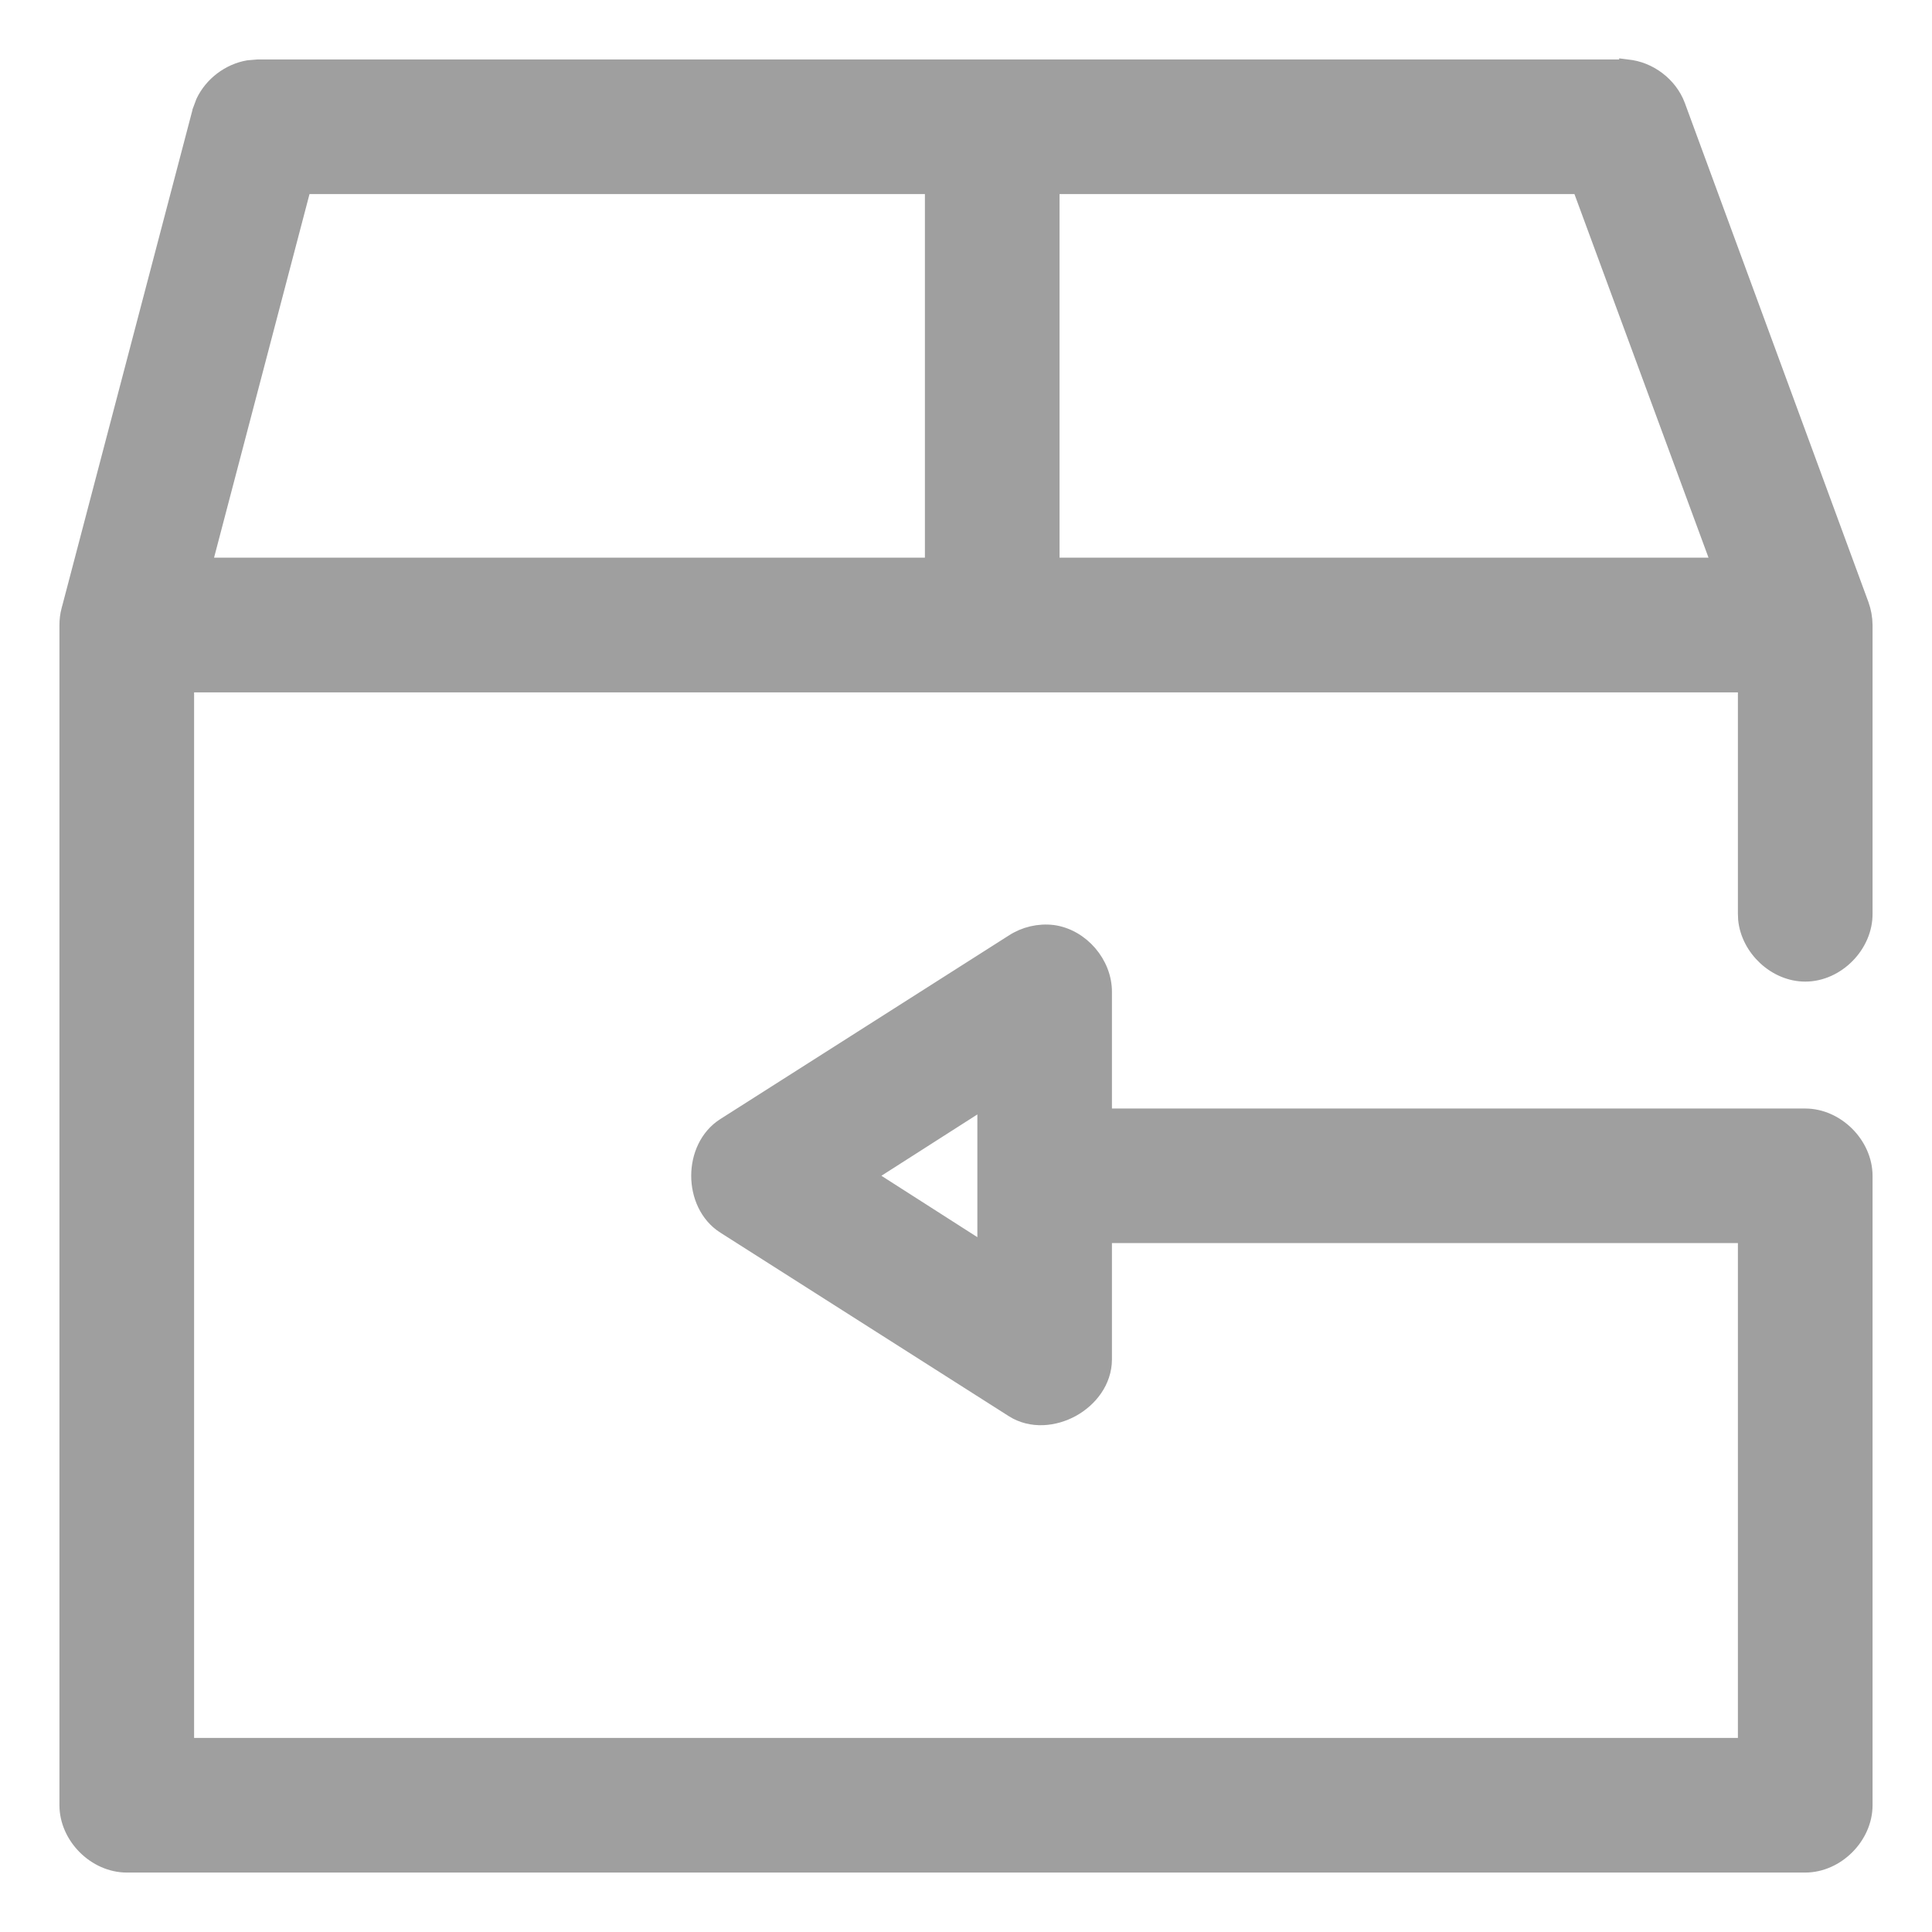
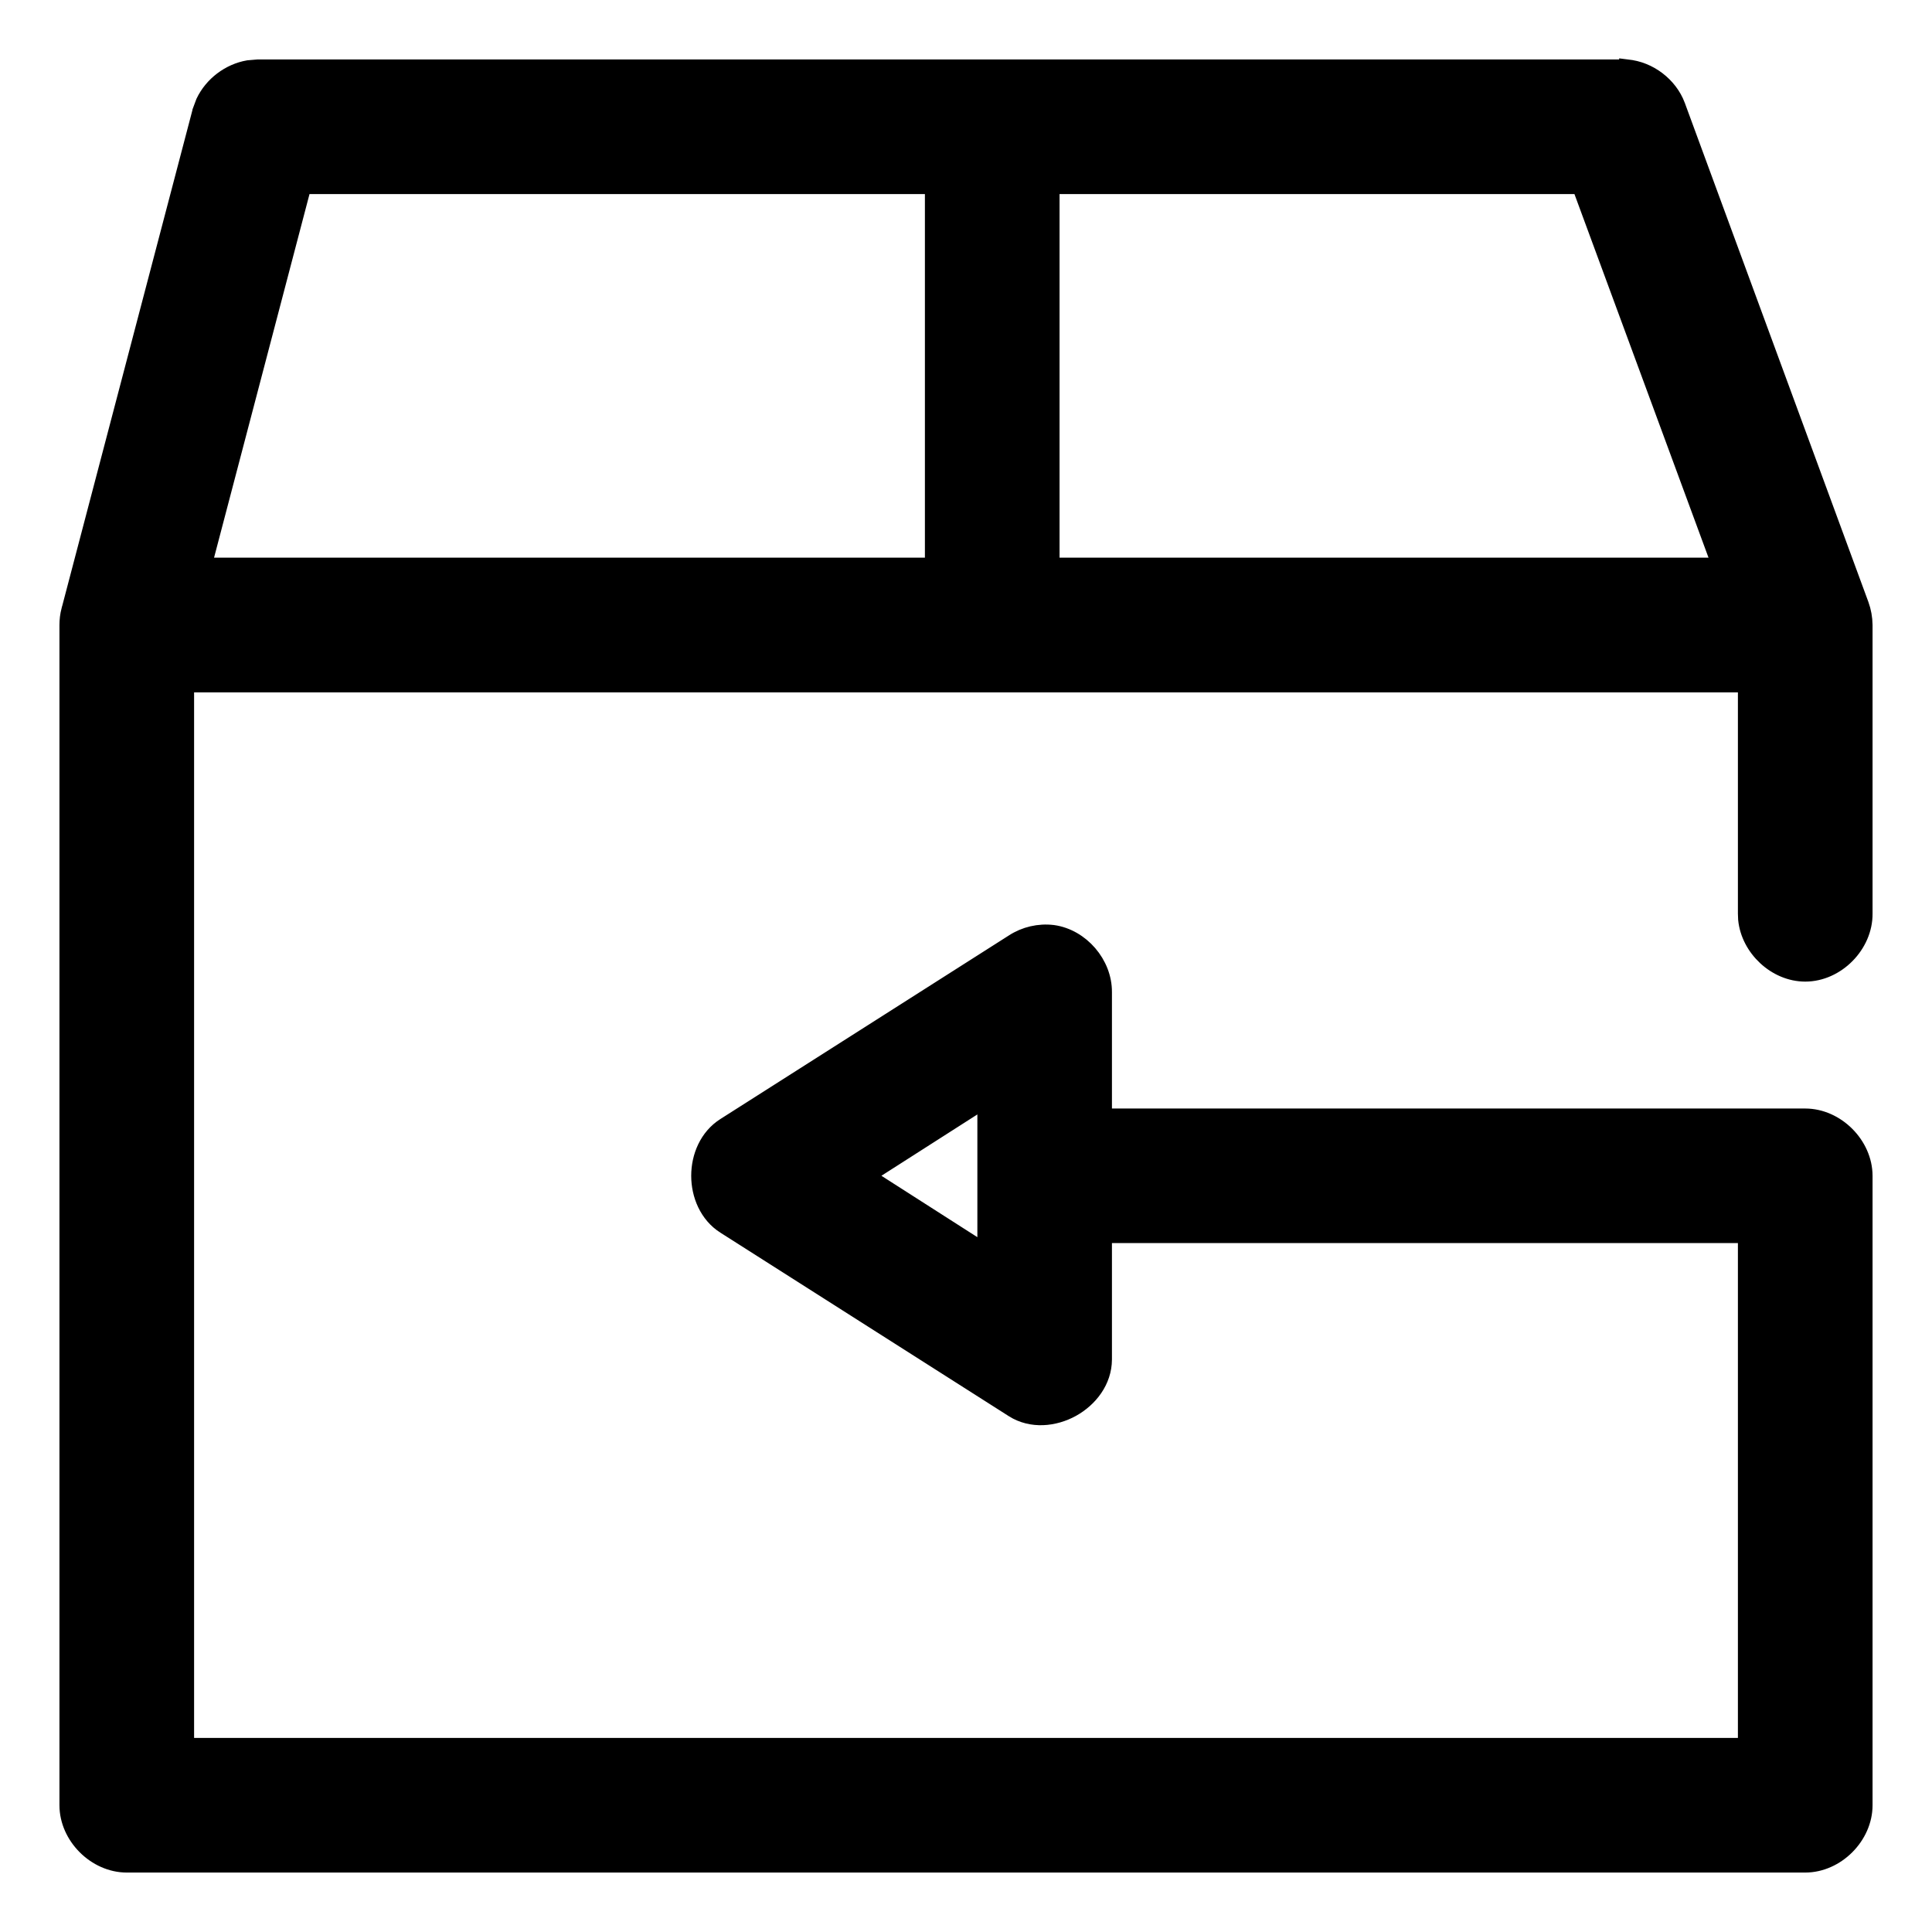
<svg xmlns="http://www.w3.org/2000/svg" width="26" height="26" viewBox="0 0 26 26" fill="none">
-   <path d="M21.89 0.9H3.471L3.34 0.911C3.081 0.956 2.849 1.132 2.736 1.369L2.69 1.492V1.493L0.926 8.21L0.925 8.211C0.908 8.277 0.9 8.344 0.9 8.412V24.294C0.9 24.719 1.281 25.1 1.706 25.1H24.294C24.719 25.1 25.1 24.719 25.1 24.294V15.823C25.099 15.399 24.719 15.018 24.294 15.018H14.864V13.352C14.867 12.964 14.556 12.602 14.172 12.548H14.17C13.983 12.525 13.789 12.57 13.631 12.673L9.748 15.144C9.513 15.293 9.402 15.563 9.402 15.823C9.402 16.083 9.513 16.355 9.748 16.504L13.63 18.974L13.631 18.975C13.882 19.132 14.191 19.099 14.431 18.967C14.67 18.835 14.863 18.591 14.864 18.295V16.629H23.488V23.488H2.512V9.218H23.488V12.293L23.491 12.372C23.53 12.768 23.892 13.11 24.294 13.11C24.723 13.11 25.105 12.722 25.1 12.293V8.411C25.099 8.317 25.082 8.223 25.05 8.135L22.579 1.418V1.417C22.472 1.136 22.198 0.928 21.898 0.9L21.89 0.899V0.9ZM13.253 16.832L11.676 15.823L13.253 14.815V16.832ZM12.547 7.605H2.751L4.088 2.512H12.547V7.605ZM23.136 7.605H14.159V2.512H21.258L23.136 7.605Z" fill="#9F9F9F" stroke="#9F9F9F" stroke-width="0.2" />
+   <path d="M21.89 0.9H3.471L3.34 0.911C3.081 0.956 2.849 1.132 2.736 1.369L2.69 1.492V1.493L0.926 8.21L0.925 8.211C0.908 8.277 0.9 8.344 0.9 8.412V24.294C0.9 24.719 1.281 25.1 1.706 25.1H24.294C24.719 25.1 25.1 24.719 25.1 24.294V15.823C25.099 15.399 24.719 15.018 24.294 15.018H14.864V13.352C14.867 12.964 14.556 12.602 14.172 12.548H14.17C13.983 12.525 13.789 12.57 13.631 12.673L9.748 15.144C9.513 15.293 9.402 15.563 9.402 15.823C9.402 16.083 9.513 16.355 9.748 16.504L13.63 18.974L13.631 18.975C13.882 19.132 14.191 19.099 14.431 18.967C14.67 18.835 14.863 18.591 14.864 18.295V16.629H23.488V23.488H2.512V9.218H23.488V12.293L23.491 12.372C23.53 12.768 23.892 13.11 24.294 13.11C24.723 13.11 25.105 12.722 25.1 12.293V8.411C25.099 8.317 25.082 8.223 25.05 8.135L22.579 1.418V1.417C22.472 1.136 22.198 0.928 21.898 0.9L21.89 0.899V0.9ZM13.253 16.832L11.676 15.823L13.253 14.815V16.832ZM12.547 7.605H2.751L4.088 2.512H12.547V7.605ZM23.136 7.605H14.159V2.512H21.258L23.136 7.605Z" fill="currentColor" stroke="currentColor" stroke-width="0.2" />
</svg>
